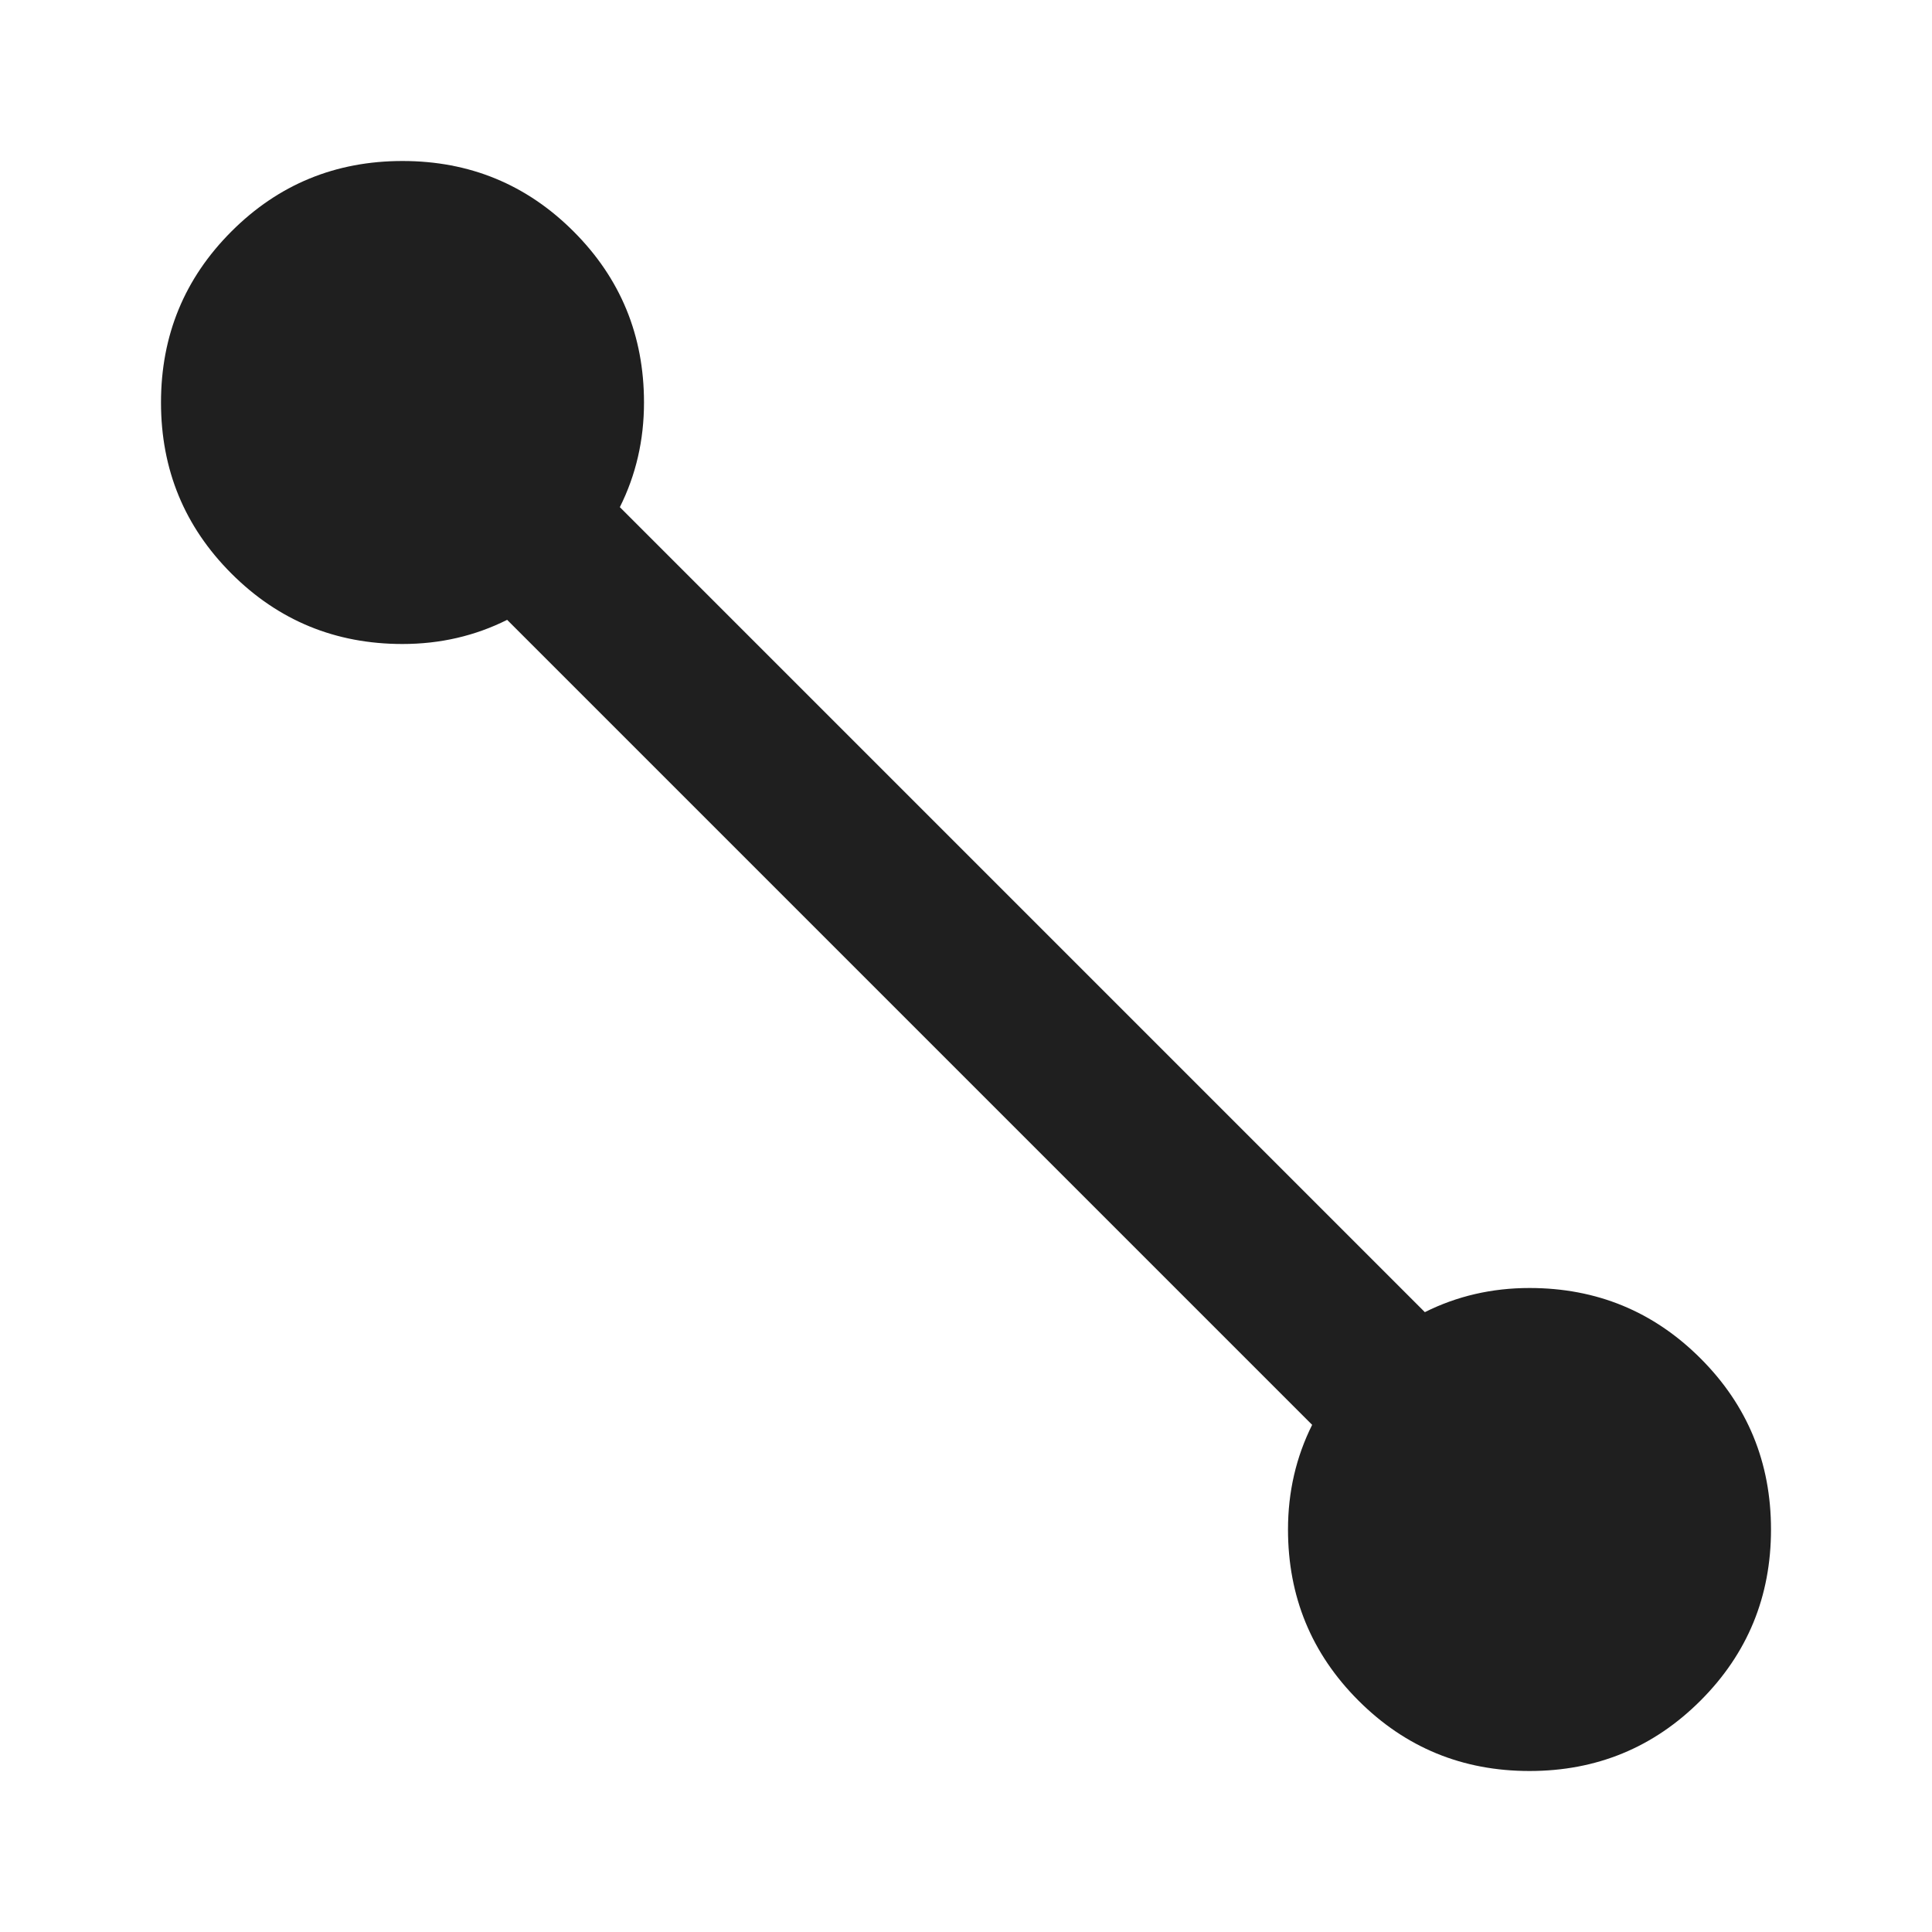
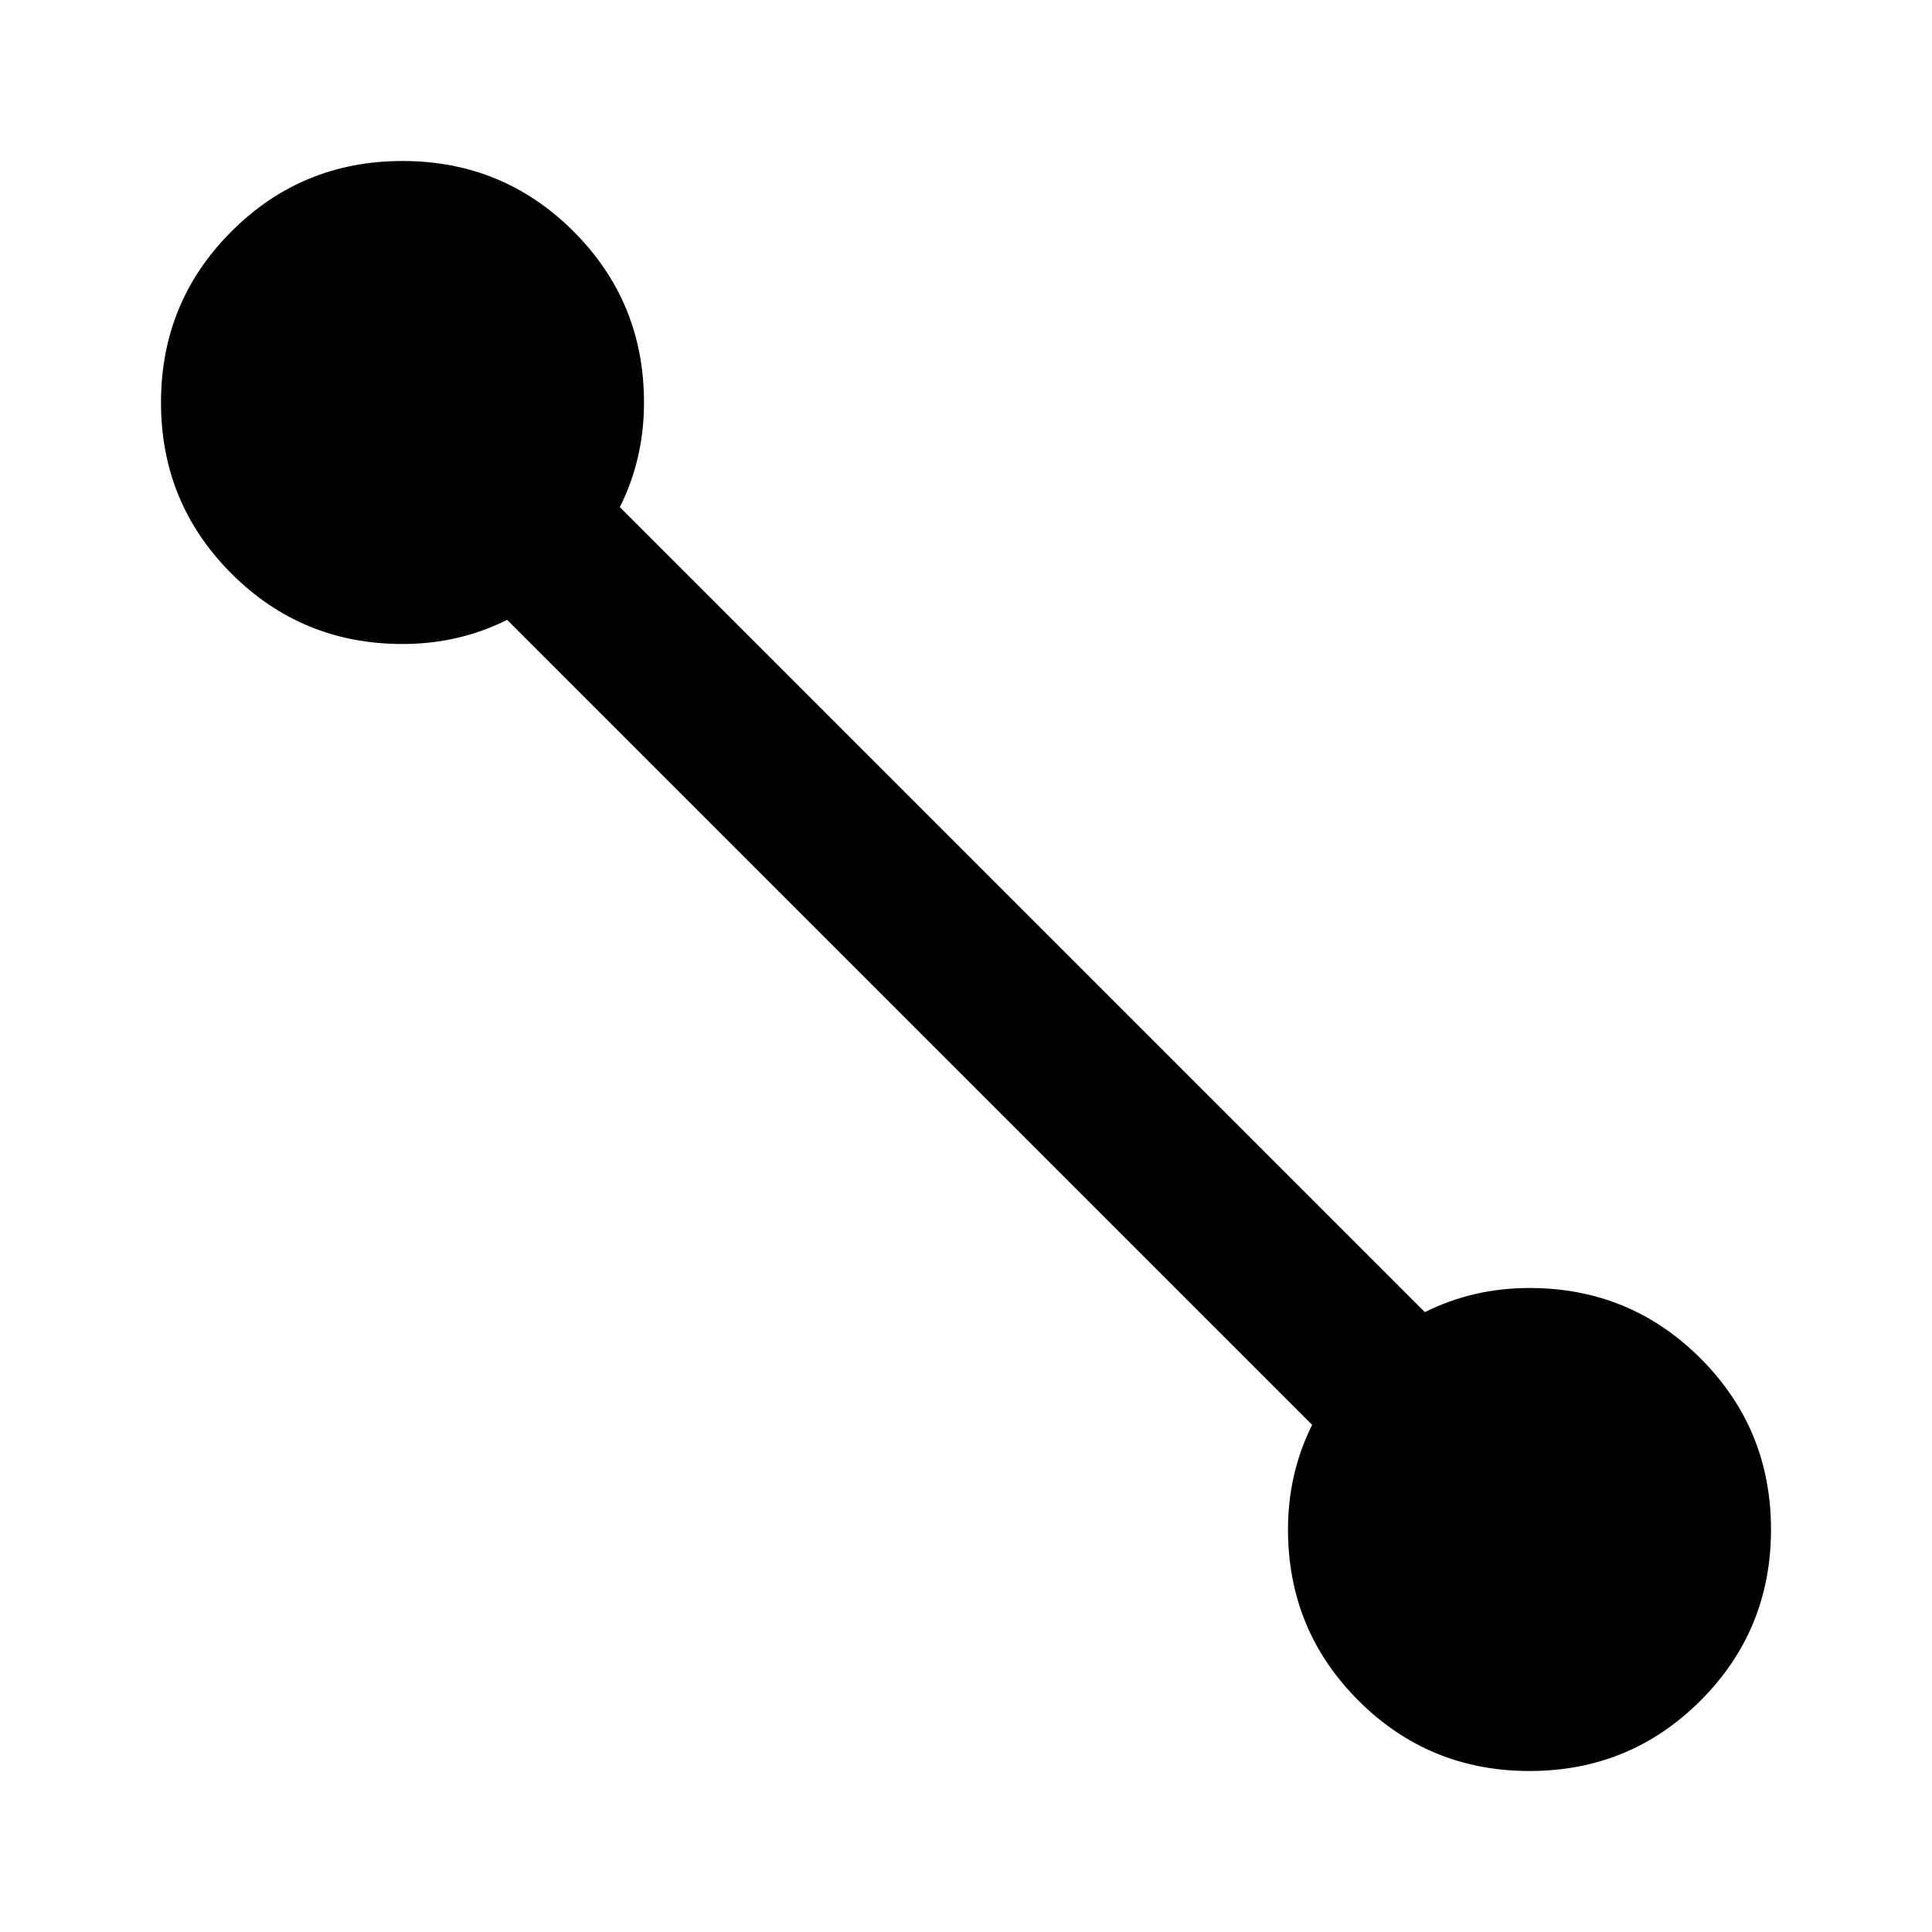
- <svg xmlns="http://www.w3.org/2000/svg" height="24px" viewBox="0 -960 960 960" width="24px" fill="#1f1f1f">
+ <svg xmlns="http://www.w3.org/2000/svg" height="24px" viewBox="0 -960 960 960" width="24px" fill="#000000">
  <path d="M760-80q-50 0-85-35t-35-85q0-14 3-27t9-25L252-652q-12 6-25 9t-27 3q-50 0-85-35t-35-85q0-50 35-85t85-35q50 0 85 35t35 85q0 14-3 27t-9 25l400 400q12-6 25-9t27-3q50 0 85 35t35 85q0 50-35 85t-85 35Z" />
</svg>
